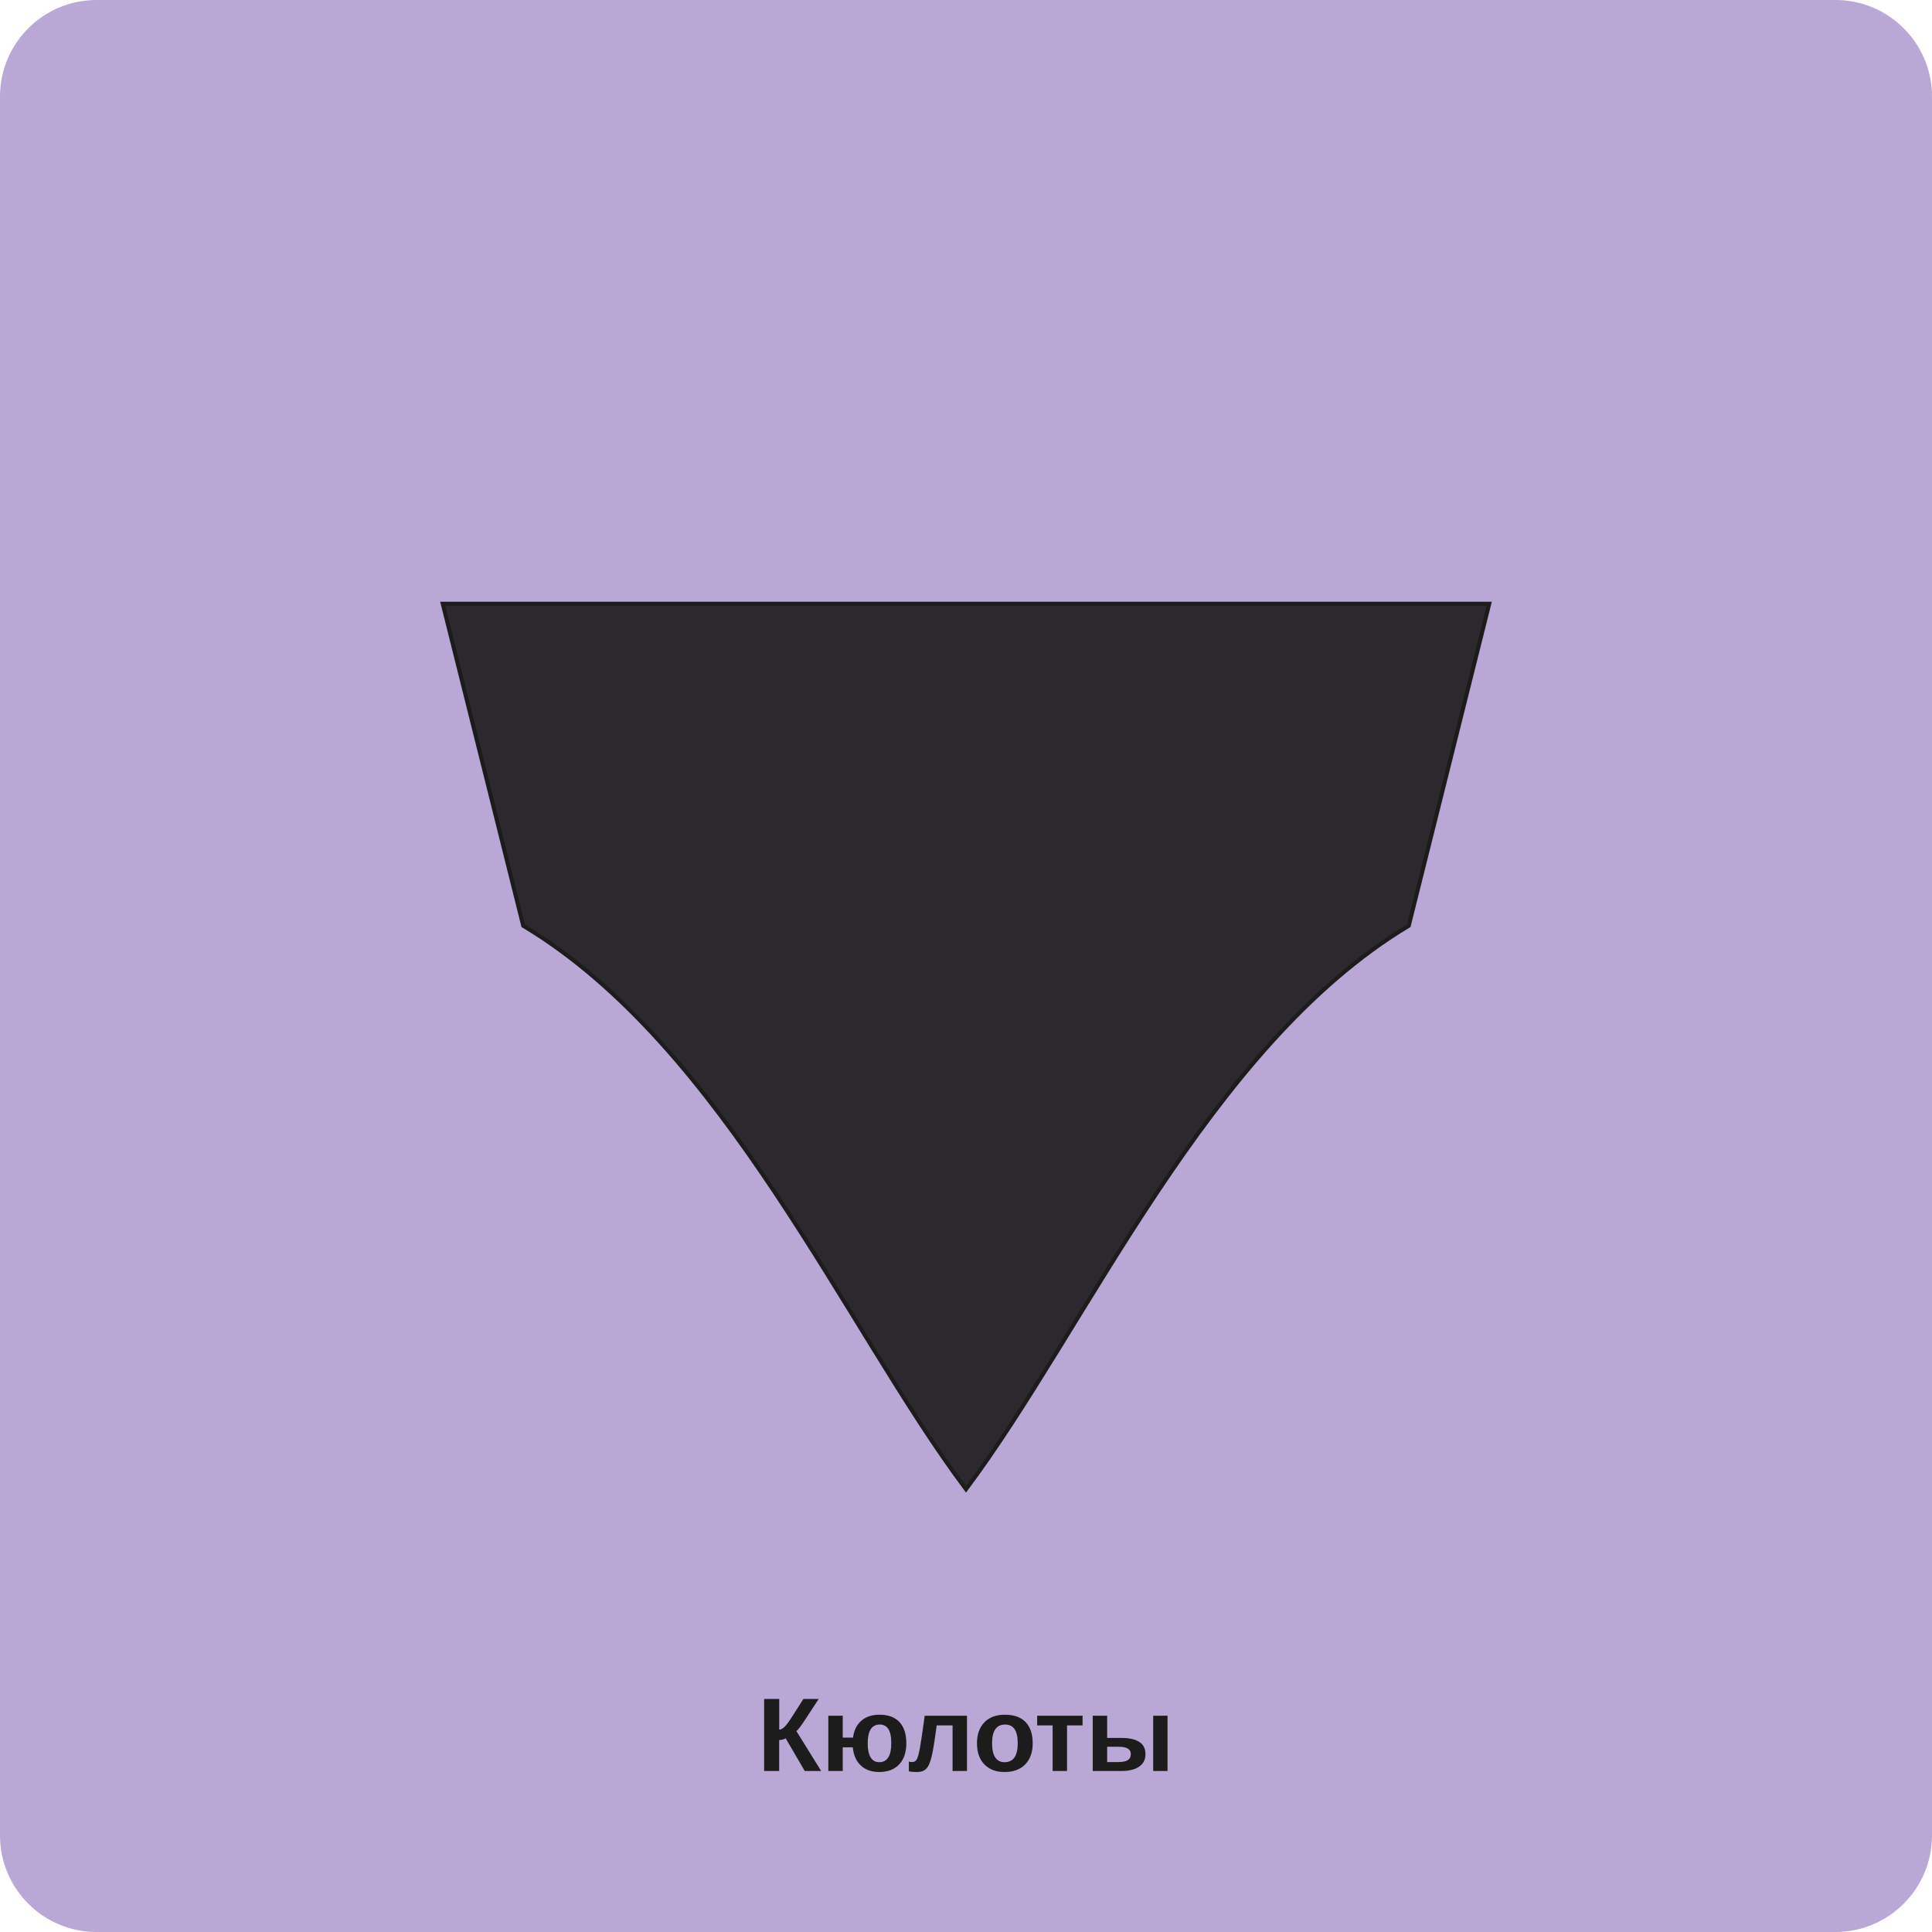
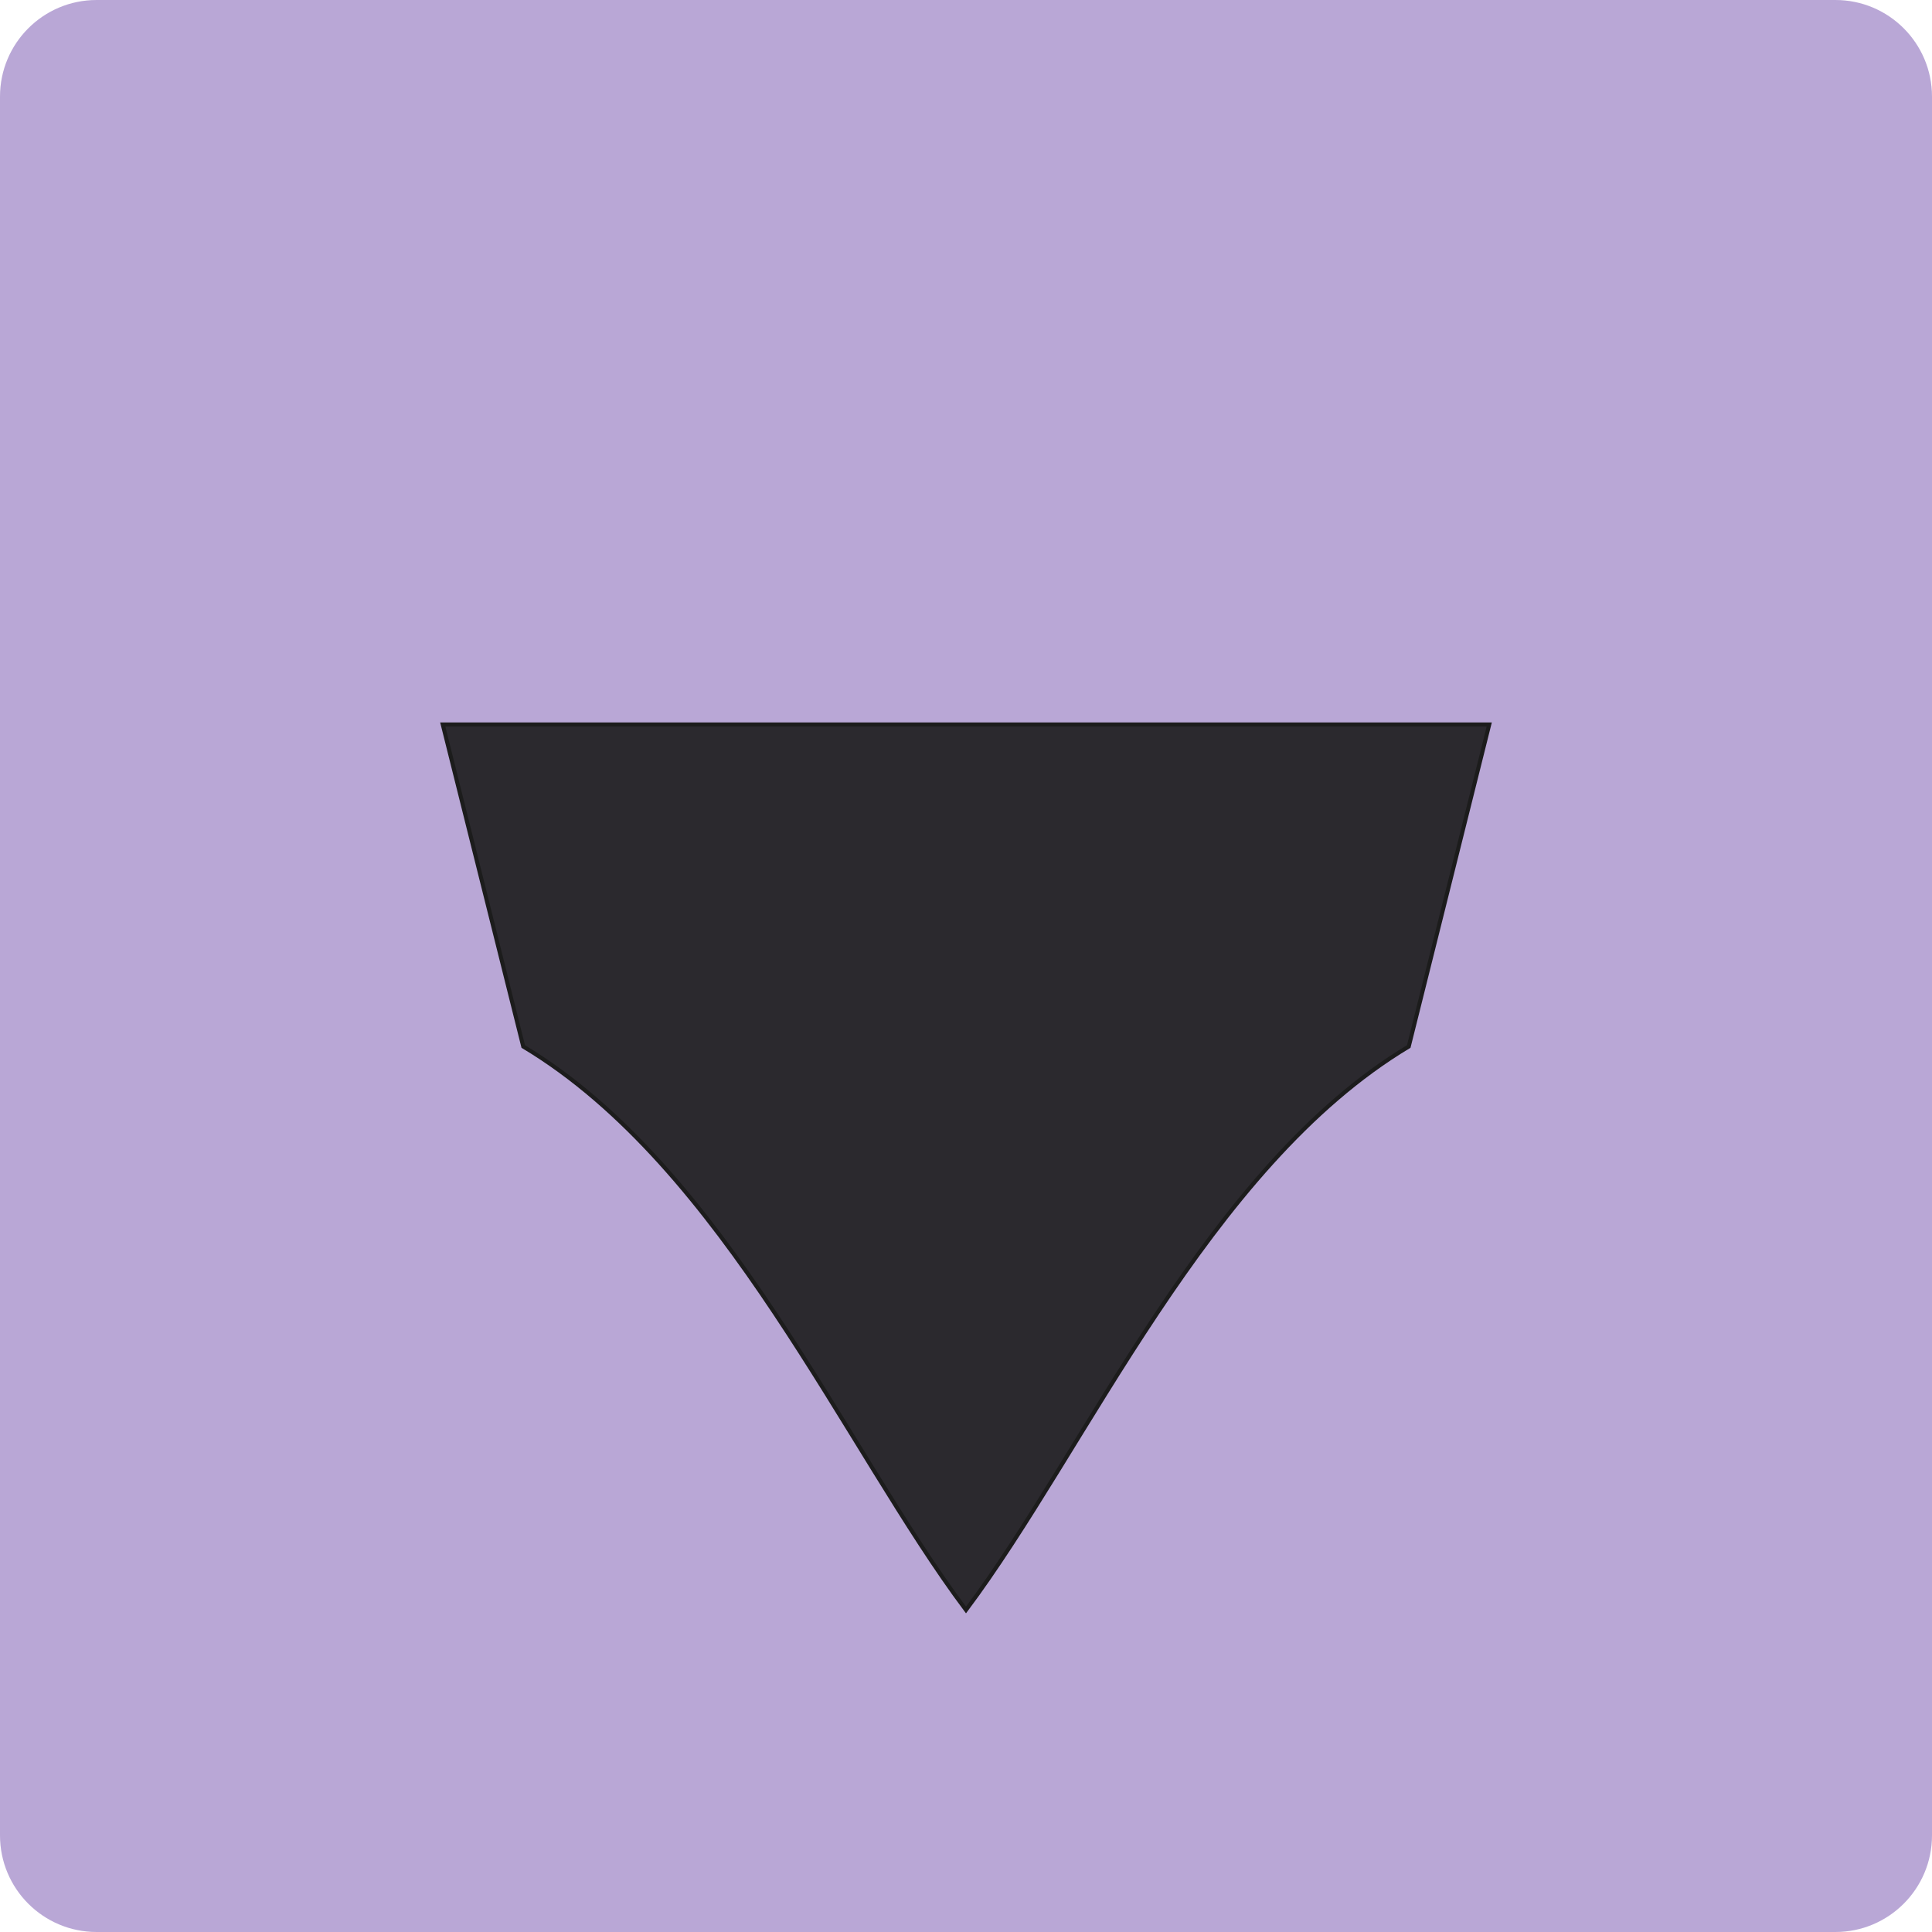
<svg xmlns="http://www.w3.org/2000/svg" width="400" height="400" viewBox="0 0 480 480">
  <rect width="480" height="480" rx="24" fill="#b9a7d6" />
-   <g transform="translate(0 -70)" fill="#1c1c1c" fill-opacity="0.9" stroke="#1c1c1c">
+   <g transform="translate(0 -40)" fill="#1c1c1c" fill-opacity="0.9" stroke="#1c1c1c">
    <path d="M110 220 L370 220 L350 300 C300 330 270 400 240 440 C210 400 180 330 130 300 Z" />
  </g>
-   <text x="240" y="440" text-anchor="middle" font-family="Arial, Helvetica, sans-serif" font-size="26" font-weight="700" fill="#1c1c1c">Кюлоты</text>
</svg>
